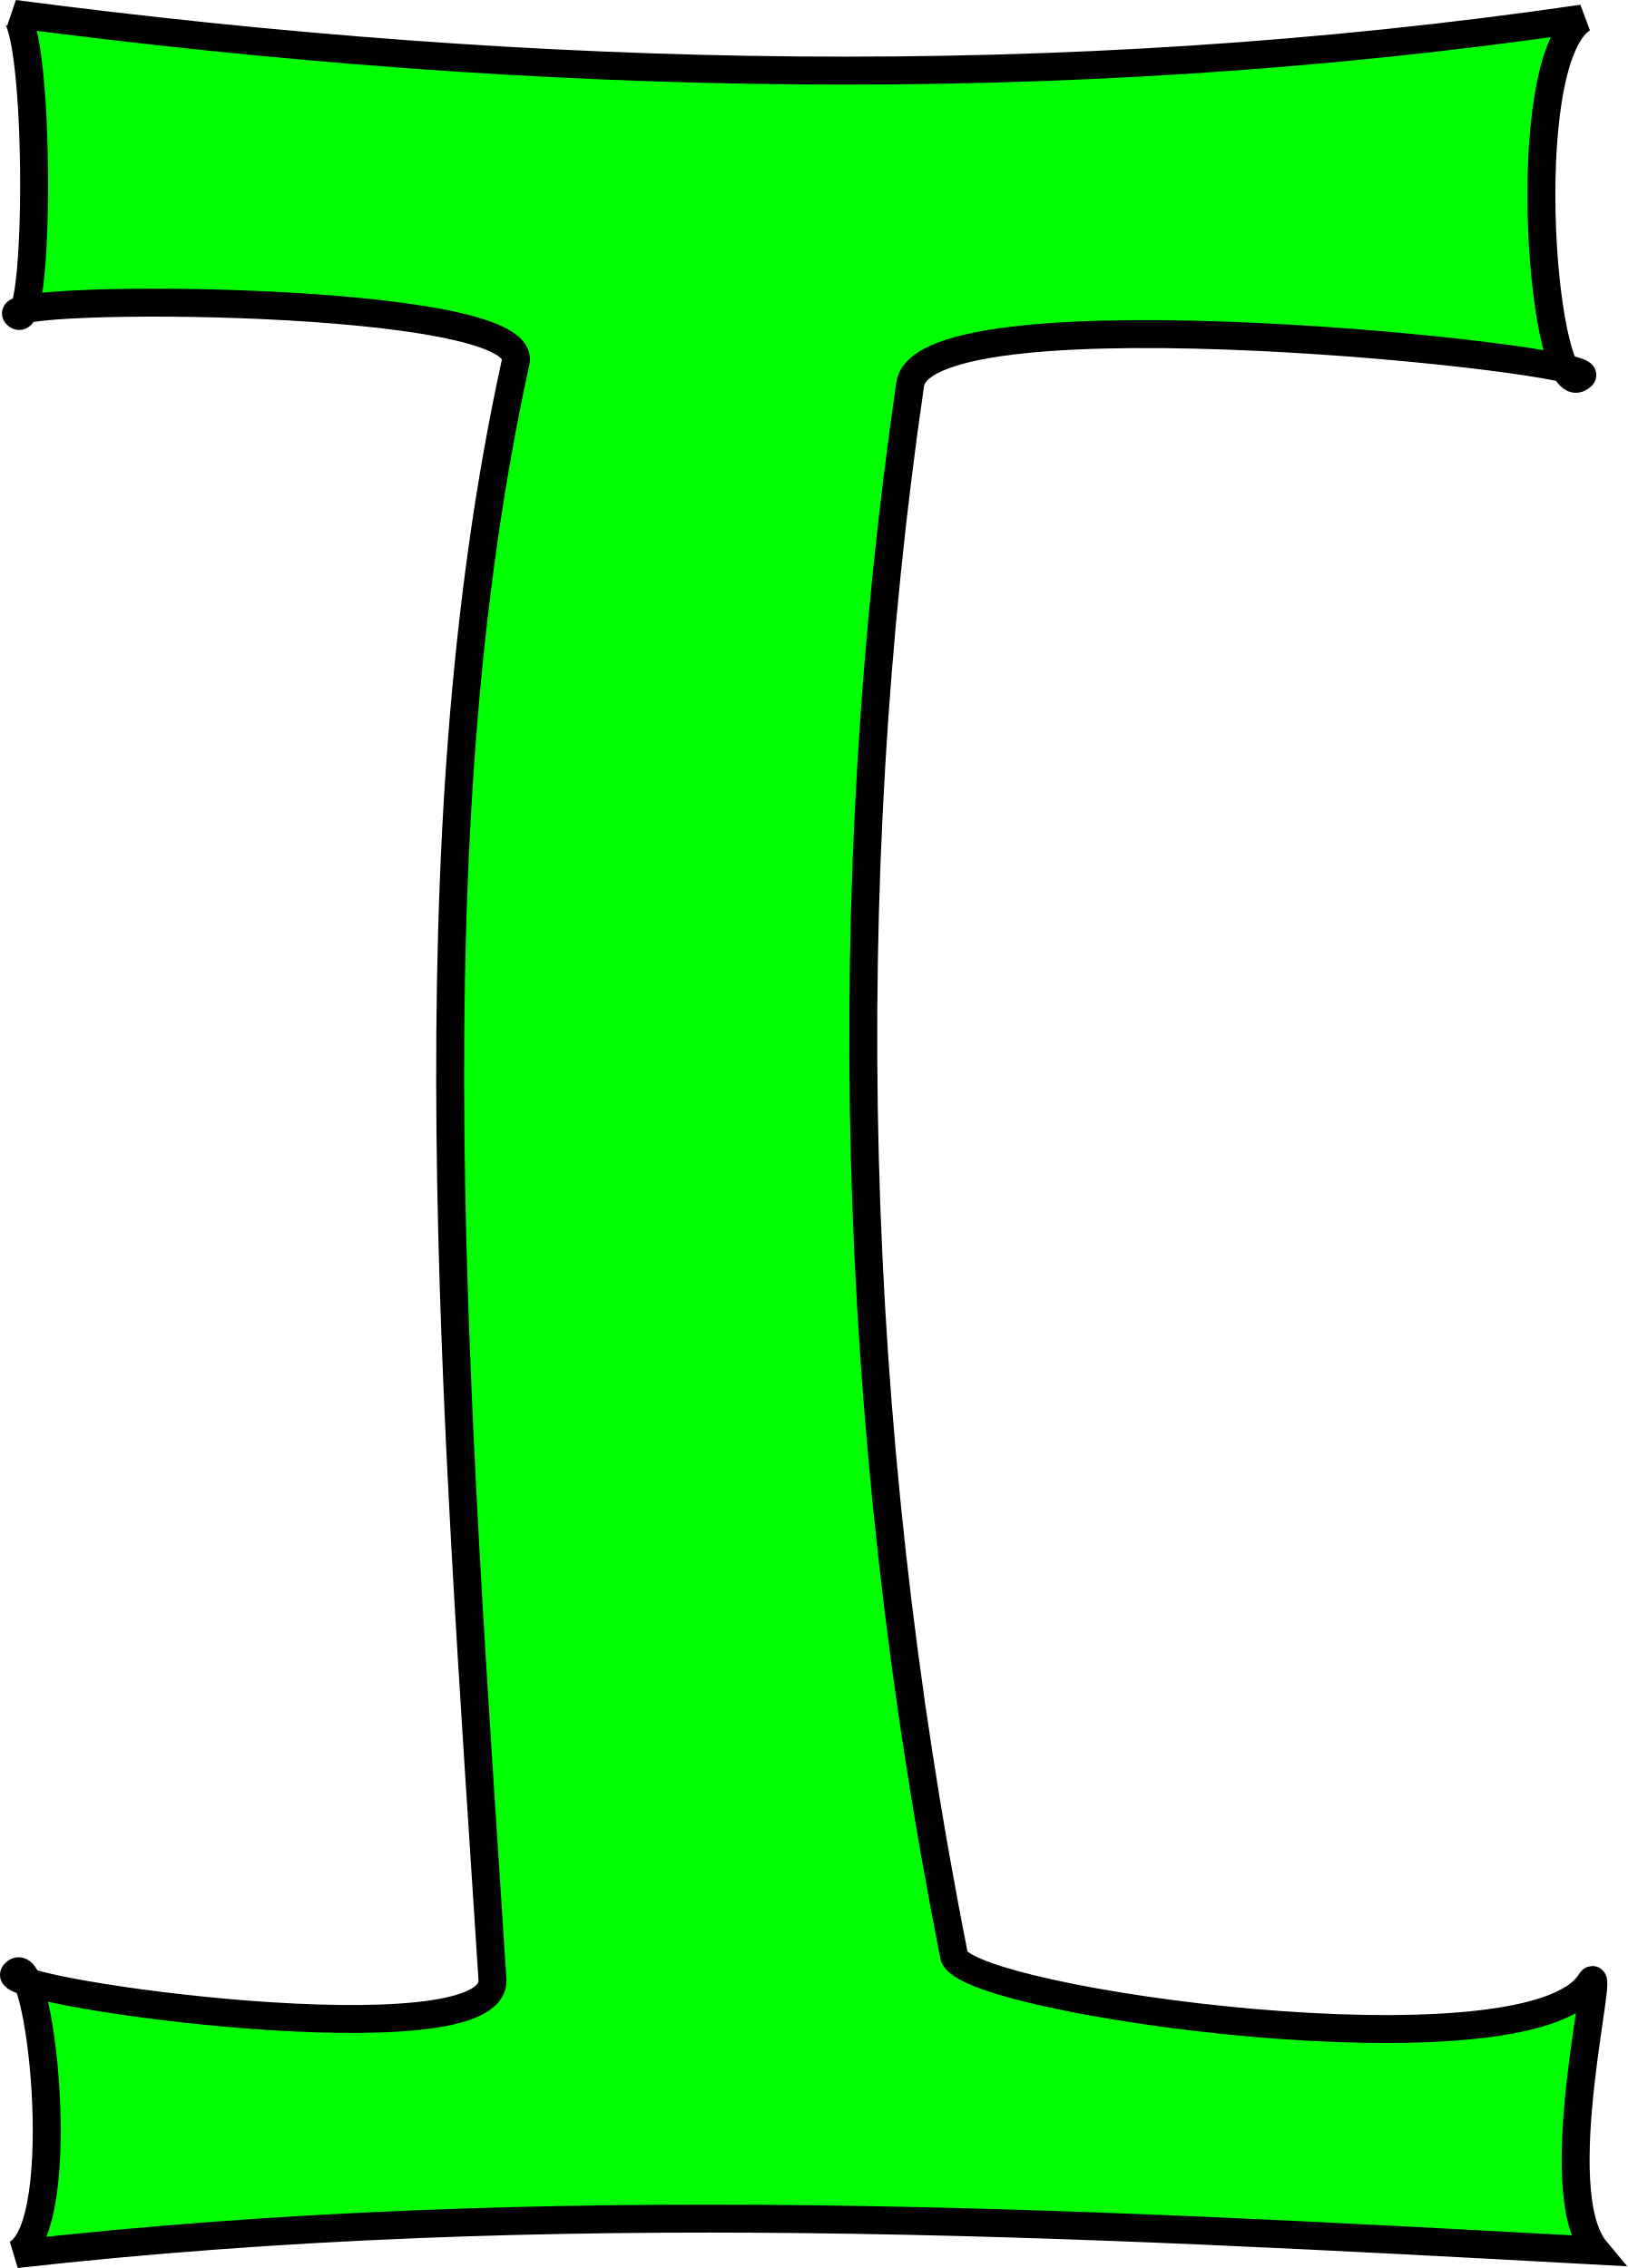
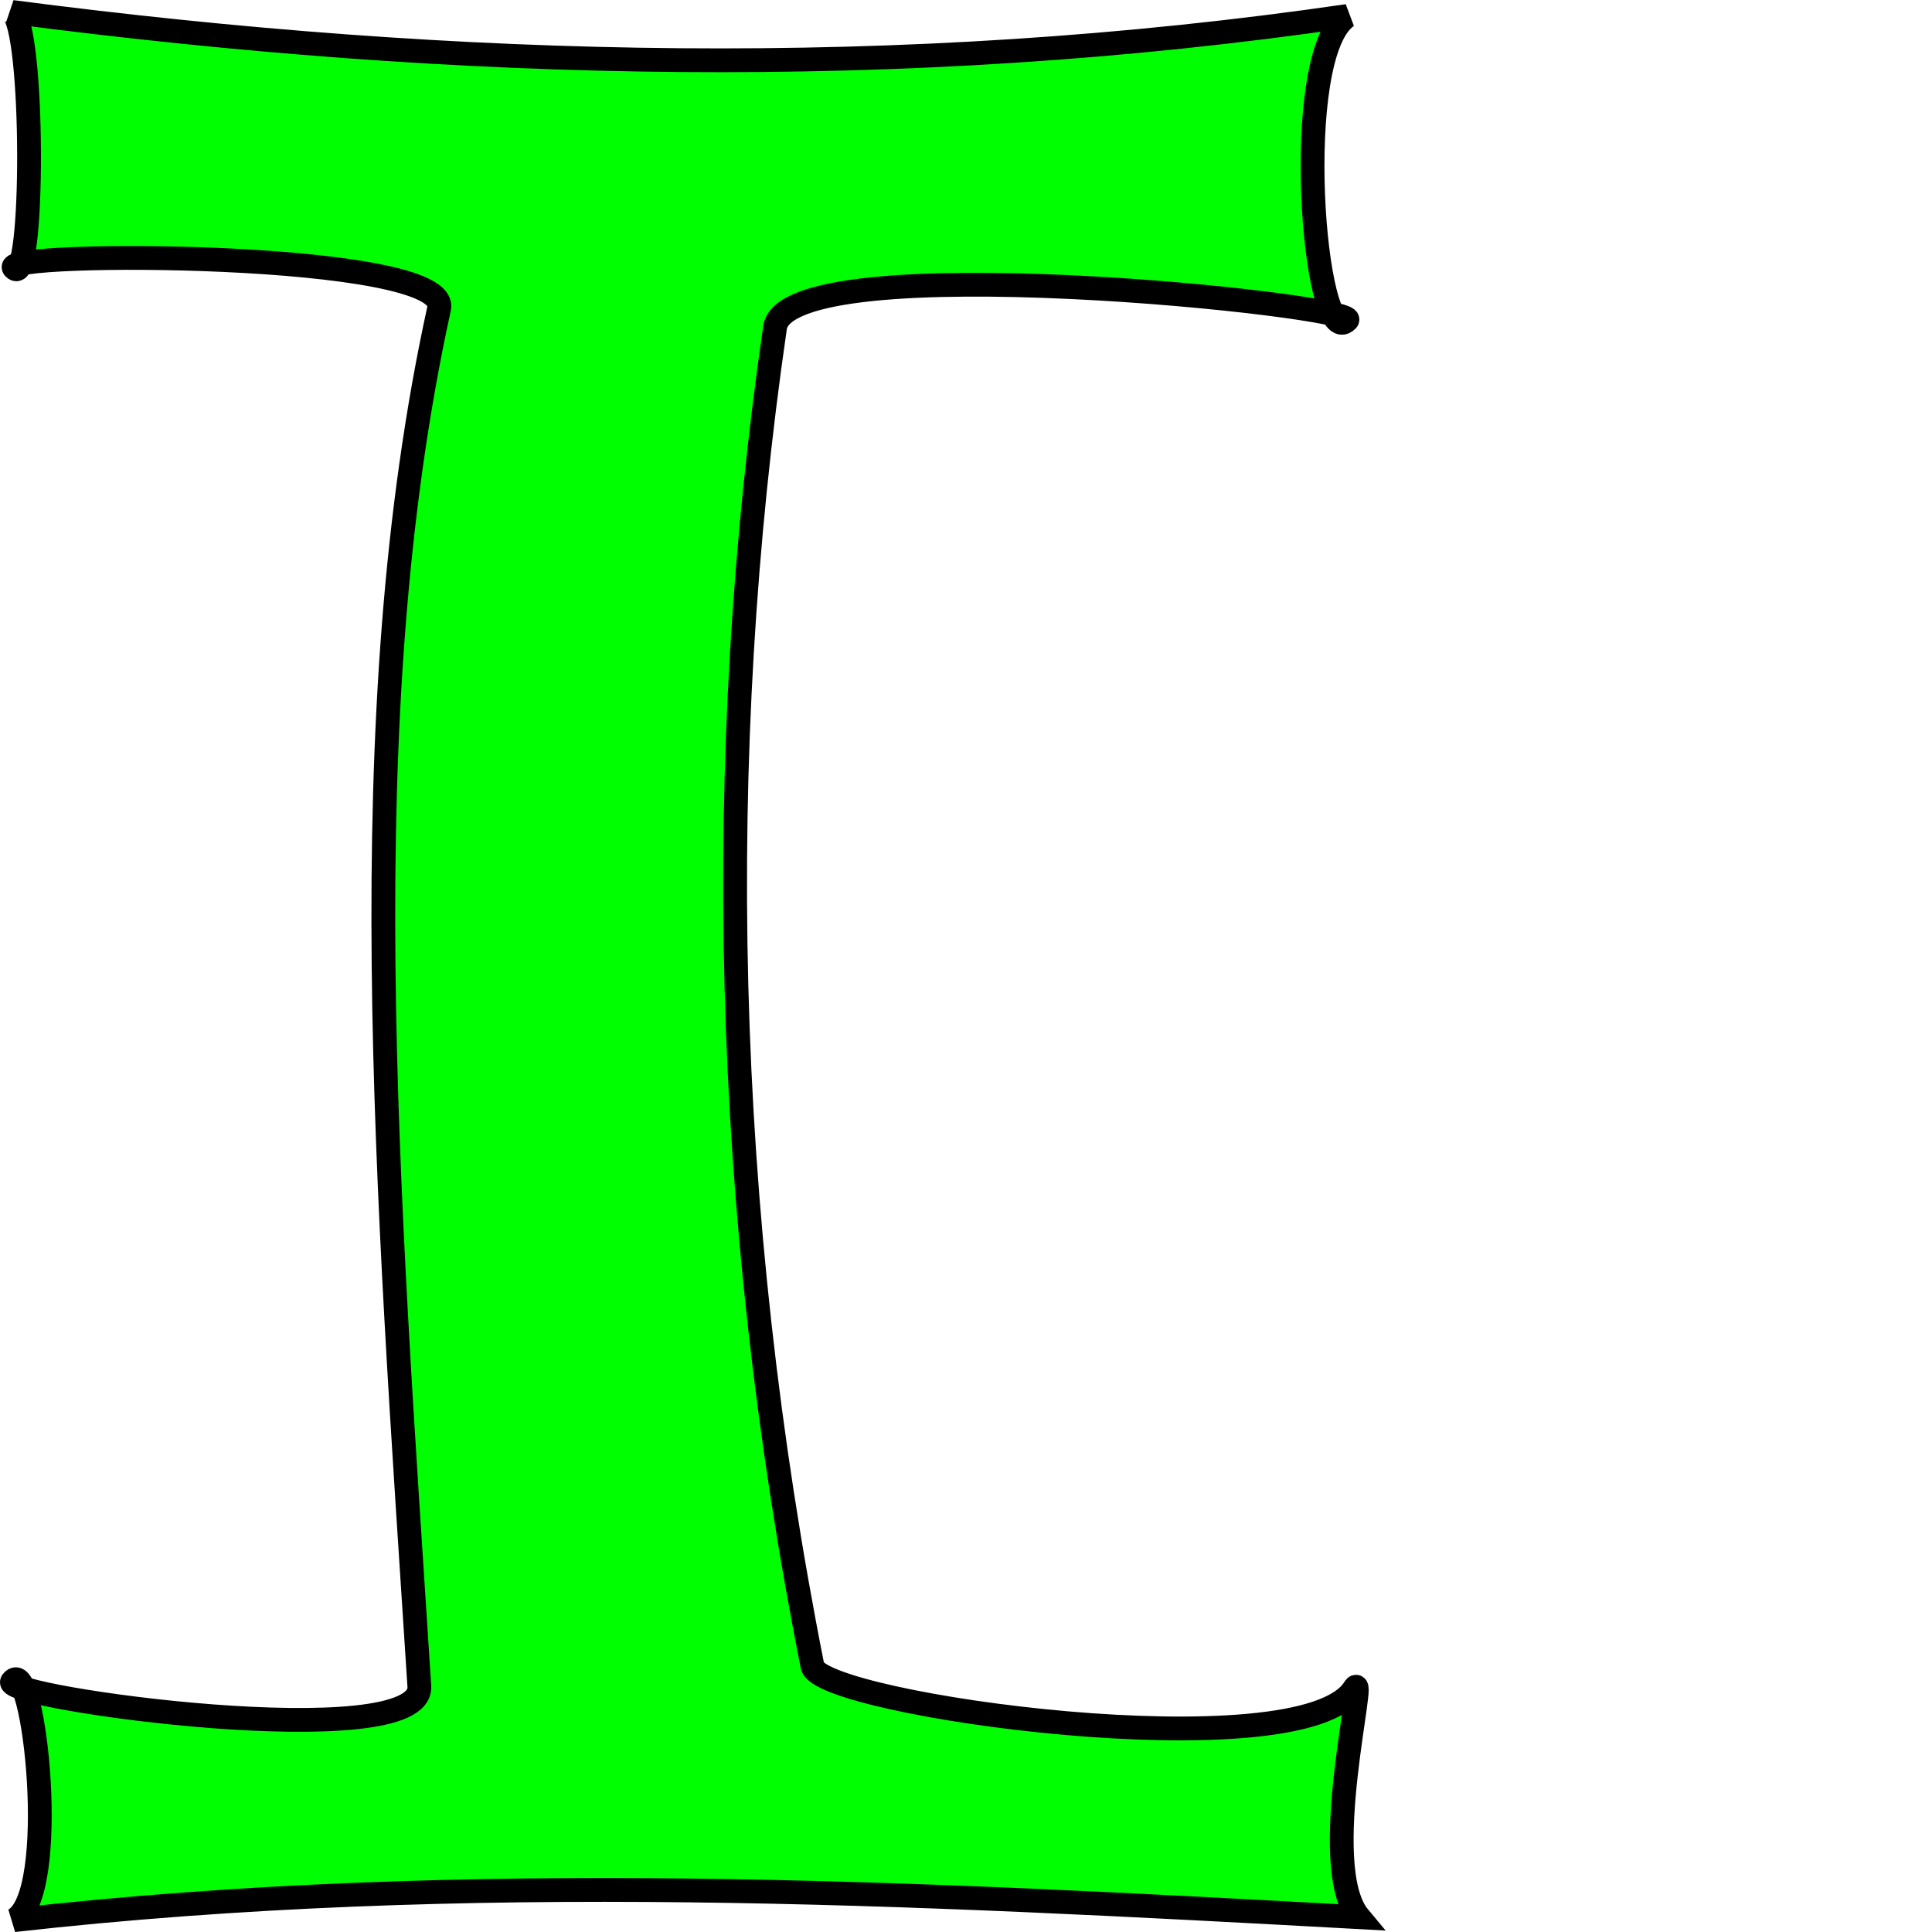
- <svg xmlns="http://www.w3.org/2000/svg" preserveAspectRatio="xMinYMin meet" viewBox="0 0 754.476 1051.875" width="100%" height="100%" id="svg3121" version="1.1">
+ <svg xmlns="http://www.w3.org/2000/svg" preserveAspectRatio="xMinYMin meet" viewBox="0 0 1050 1050" width="100%" height="100%" id="svg3121" version="1.1">
  <defs id="defs3123" />
-   <g id="layer1" transform="translate(0.9137045,-2.21875)">
-     <path style="fill:#00ff00;stroke:#000000;stroke-width:12.953px;stroke-linecap:butt;stroke-linejoin:miter;stroke-opacity:1" d="m 5.612,8.648 c 12.3,7.081 12.107,151.668 1.085,139.416 -8.522,-9.472 238.339,-9.291 231.477,22.013 -48.89,223.034 -28.148,480.095 -10.765,750.244 2.448,38.037 -228.527,6.35 -221.7,-2.613 11.877,-15.592 26.463,116.825 0.879,129.938 246.867,-27.726 489.676,-14.87 732.444,-1.615 -23.361,-27.954 5.134,-136.827 -2.536,-124.553 -28.36,45.389 -290.816,9.088 -295.035,-12.174 C 392.157,660.824 387.182,413.343 421.082,180.507 427.688,135.134 740.336,168.485 732.625,176.453 714.535,195.148 701.203,31.19 732.761,10.839 490.378,46.203 247.995,40.316 5.612,8.648 z" id="path2987" />
+   <g id="layer1" transform="translate(0.9137045,-4.09375)">
+     <path style="fill:#00ff00;stroke:#000000;stroke-width:12.929px;stroke-linecap:butt;stroke-linejoin:miter;stroke-opacity:1" d="M 5.6,10.588 C 17.877,17.656 17.685,161.975 6.682,149.746 -1.824,140.291 244.579,140.472 237.73,171.718 188.931,394.338 209.634,650.922 226.985,920.57 229.428,958.537 -1.117,926.908 5.697,917.962 17.552,902.399 32.111,1034.57 6.574,1047.659 252.983,1019.984 495.341,1032.816 737.659,1046.047 714.341,1018.145 742.783,909.474 735.128,921.726 706.821,967.03 444.852,930.797 440.641,909.574 391.427,661.554 386.461,414.532 420.298,182.129 426.892,136.84 738.961,170.129 731.264,178.082 713.207,196.742 699.9,33.088 731.4,12.775 489.466,48.074 247.533,42.198 5.6,10.588 z" id="path2987" />
  </g>
</svg>
